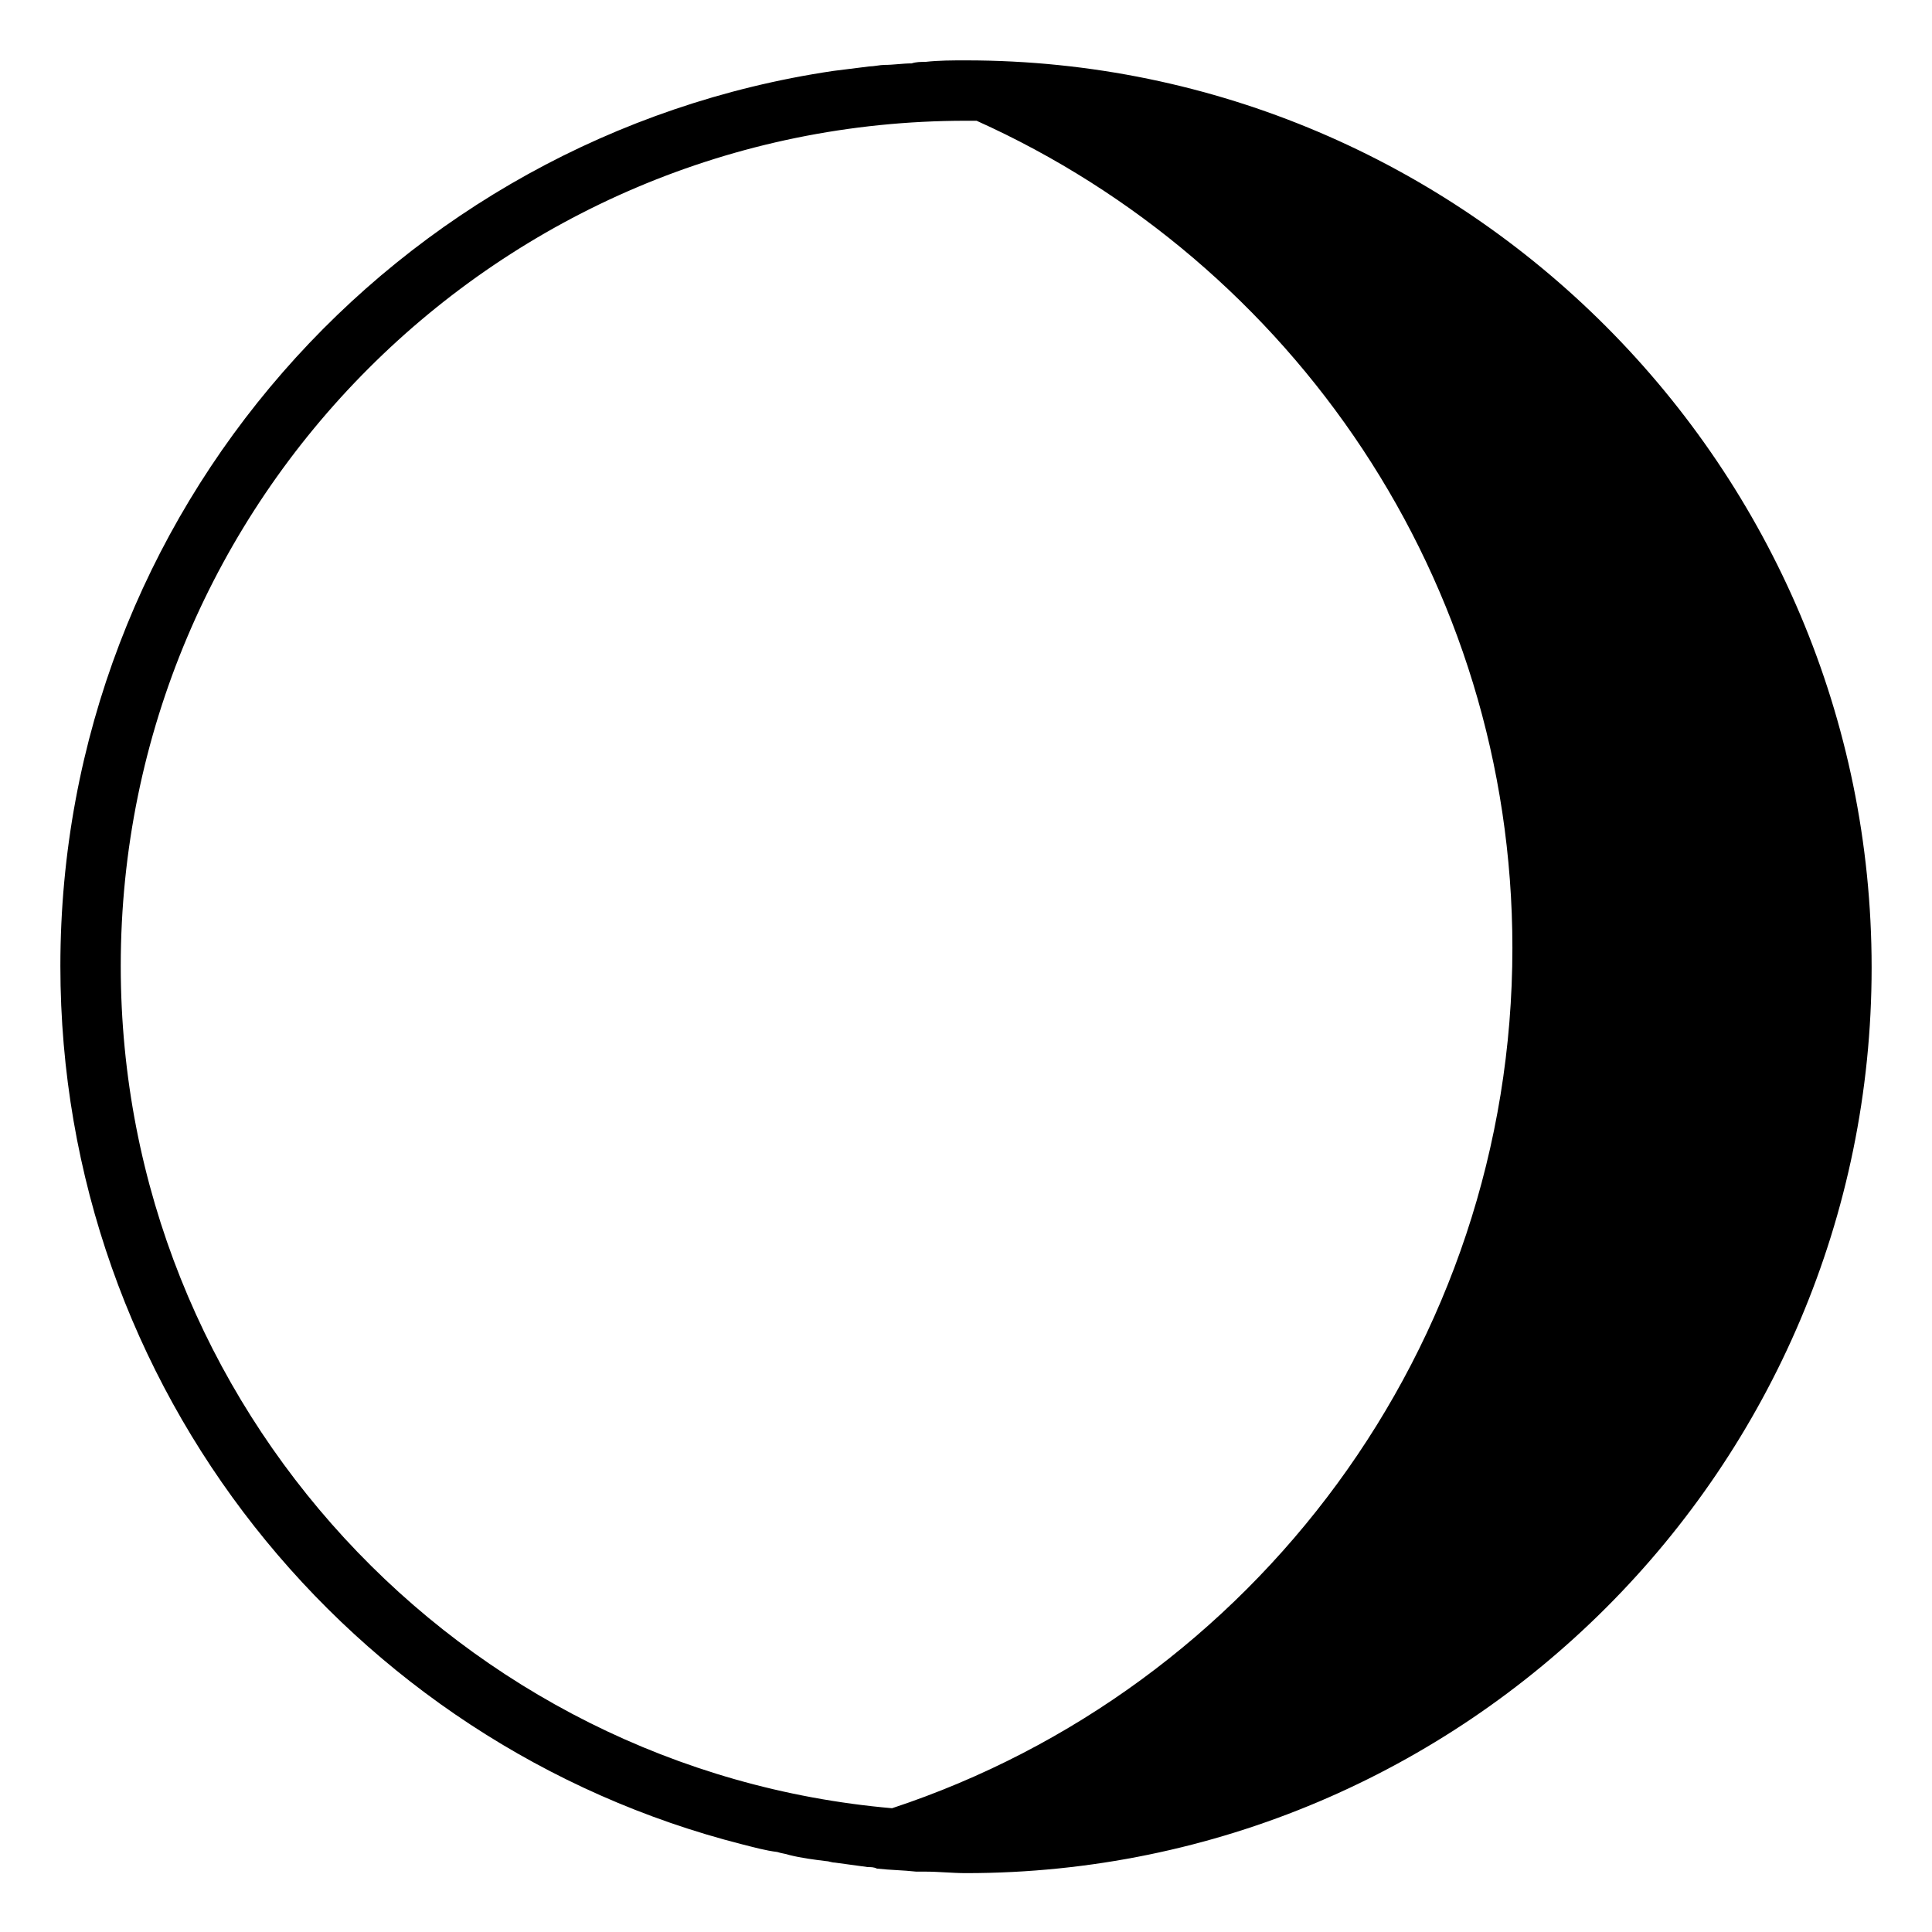
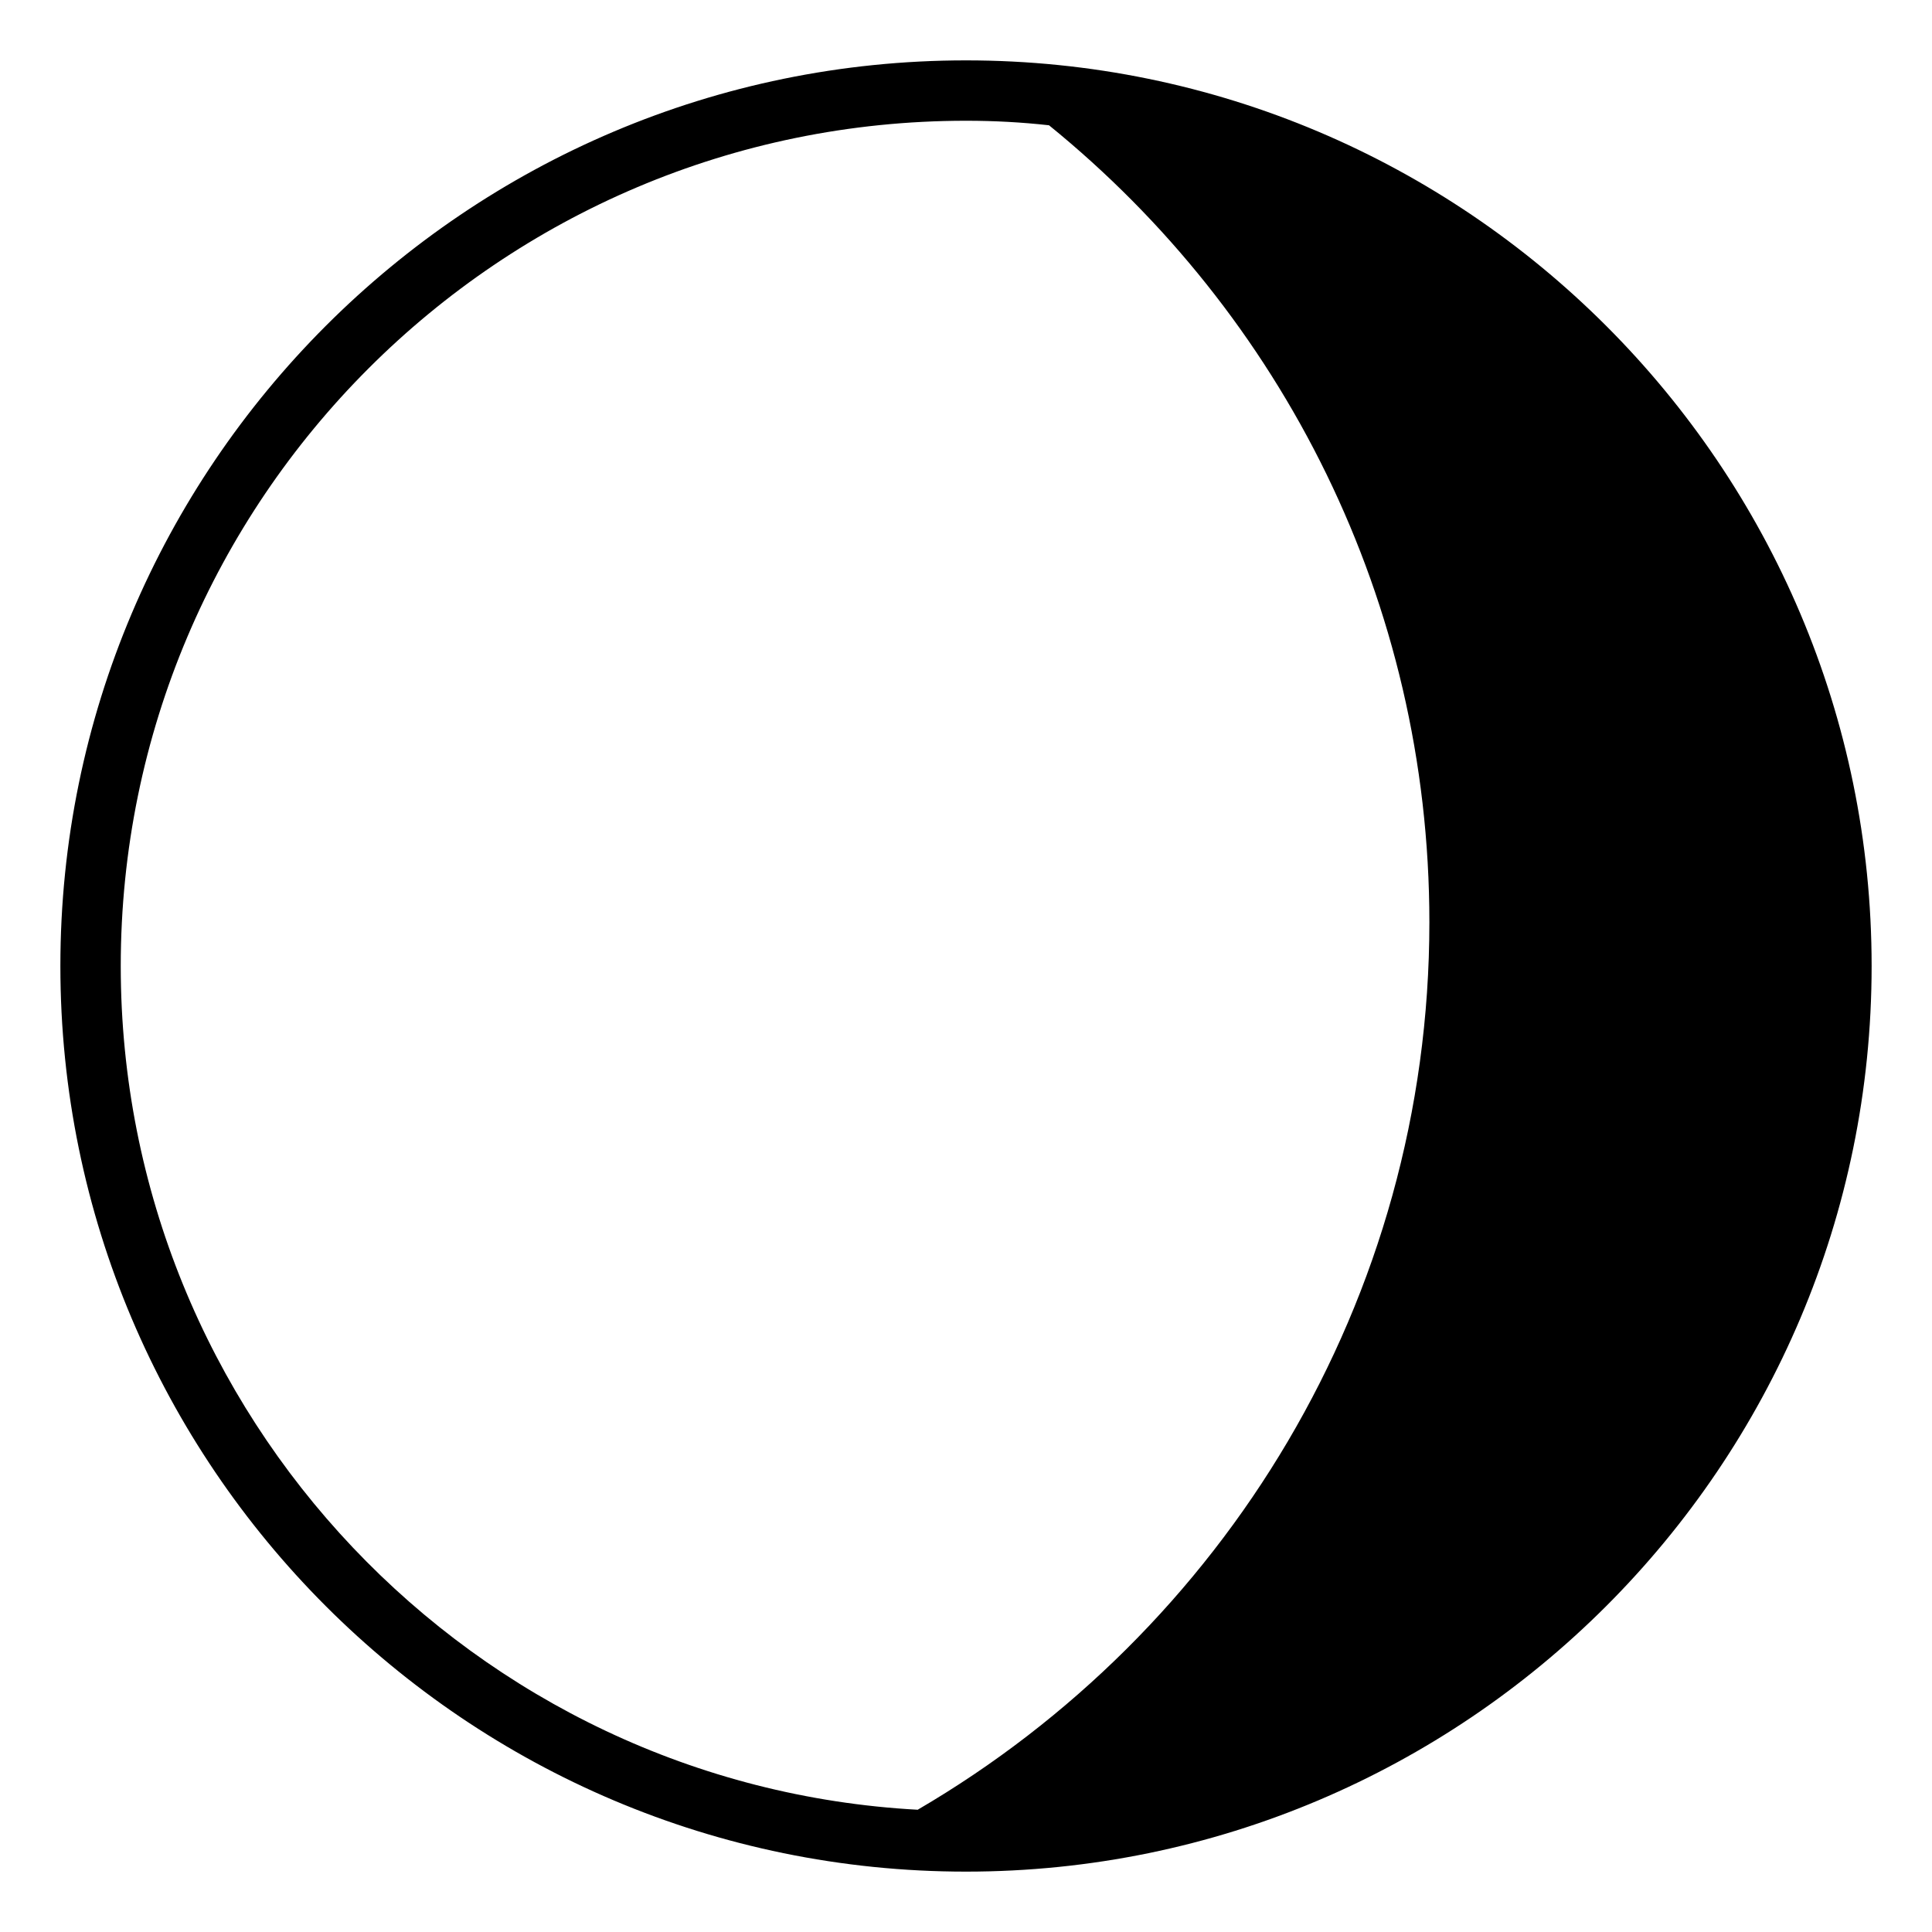
<svg xmlns="http://www.w3.org/2000/svg" viewBox="0 0 128 128">
-   <path d="M64,4c-0.9,0-1.8,0-2.7,0.1c-0.3,0-0.6,0-0.9,0.1c-0.6,0-1.2,0.1-1.8,0.1c-0.3,0-0.7,0.1-1,0.1c-0.8,0.1-1.6,0.2-2.4,0.3 C26.2,9,4,33.9,4,64c0,28,19.2,51.6,45.2,58.2c0.8,0.2,1.5,0.4,2.3,0.5c0.3,0.1,0.5,0.1,0.8,0.2c0.8,0.2,1.6,0.3,2.4,0.4 c0.2,0,0.4,0.1,0.6,0.1c0.7,0.1,1.5,0.2,2.2,0.3c0.2,0,0.4,0,0.6,0.1c0.9,0.1,1.7,0.1,2.6,0.2c0.2,0,0.4,0,0.6,0 c0.9,0,1.8,0.1,2.7,0.1c33.1,0,60-26.9,60-60C124,31,97.1,4,64,4z M59.1,119.8C30.5,117.3,8,93.2,8,64C8,33.1,33.1,8,64,8 c0.2,0,0.4,0,0.7,0c20.9,9.4,35.5,30.4,35.5,54.8C100.2,89.3,83,111.9,59.1,119.8z" />
+   <path d="M4,64c0,33.1,26.9,60,60,60s60-26.9,60-60S97.1,4,64,4S4,30.9,4,64z M94.7,61.1c0,25.1-13.7,47-33.9,58.8 C31.4,118.3,8,93.8,8,64C8,33.1,33.1,8,64,8c1.9,0,3.7,0.1,5.5,0.3C84.9,20.8,94.7,39.8,94.7,61.1z" />
</svg>
